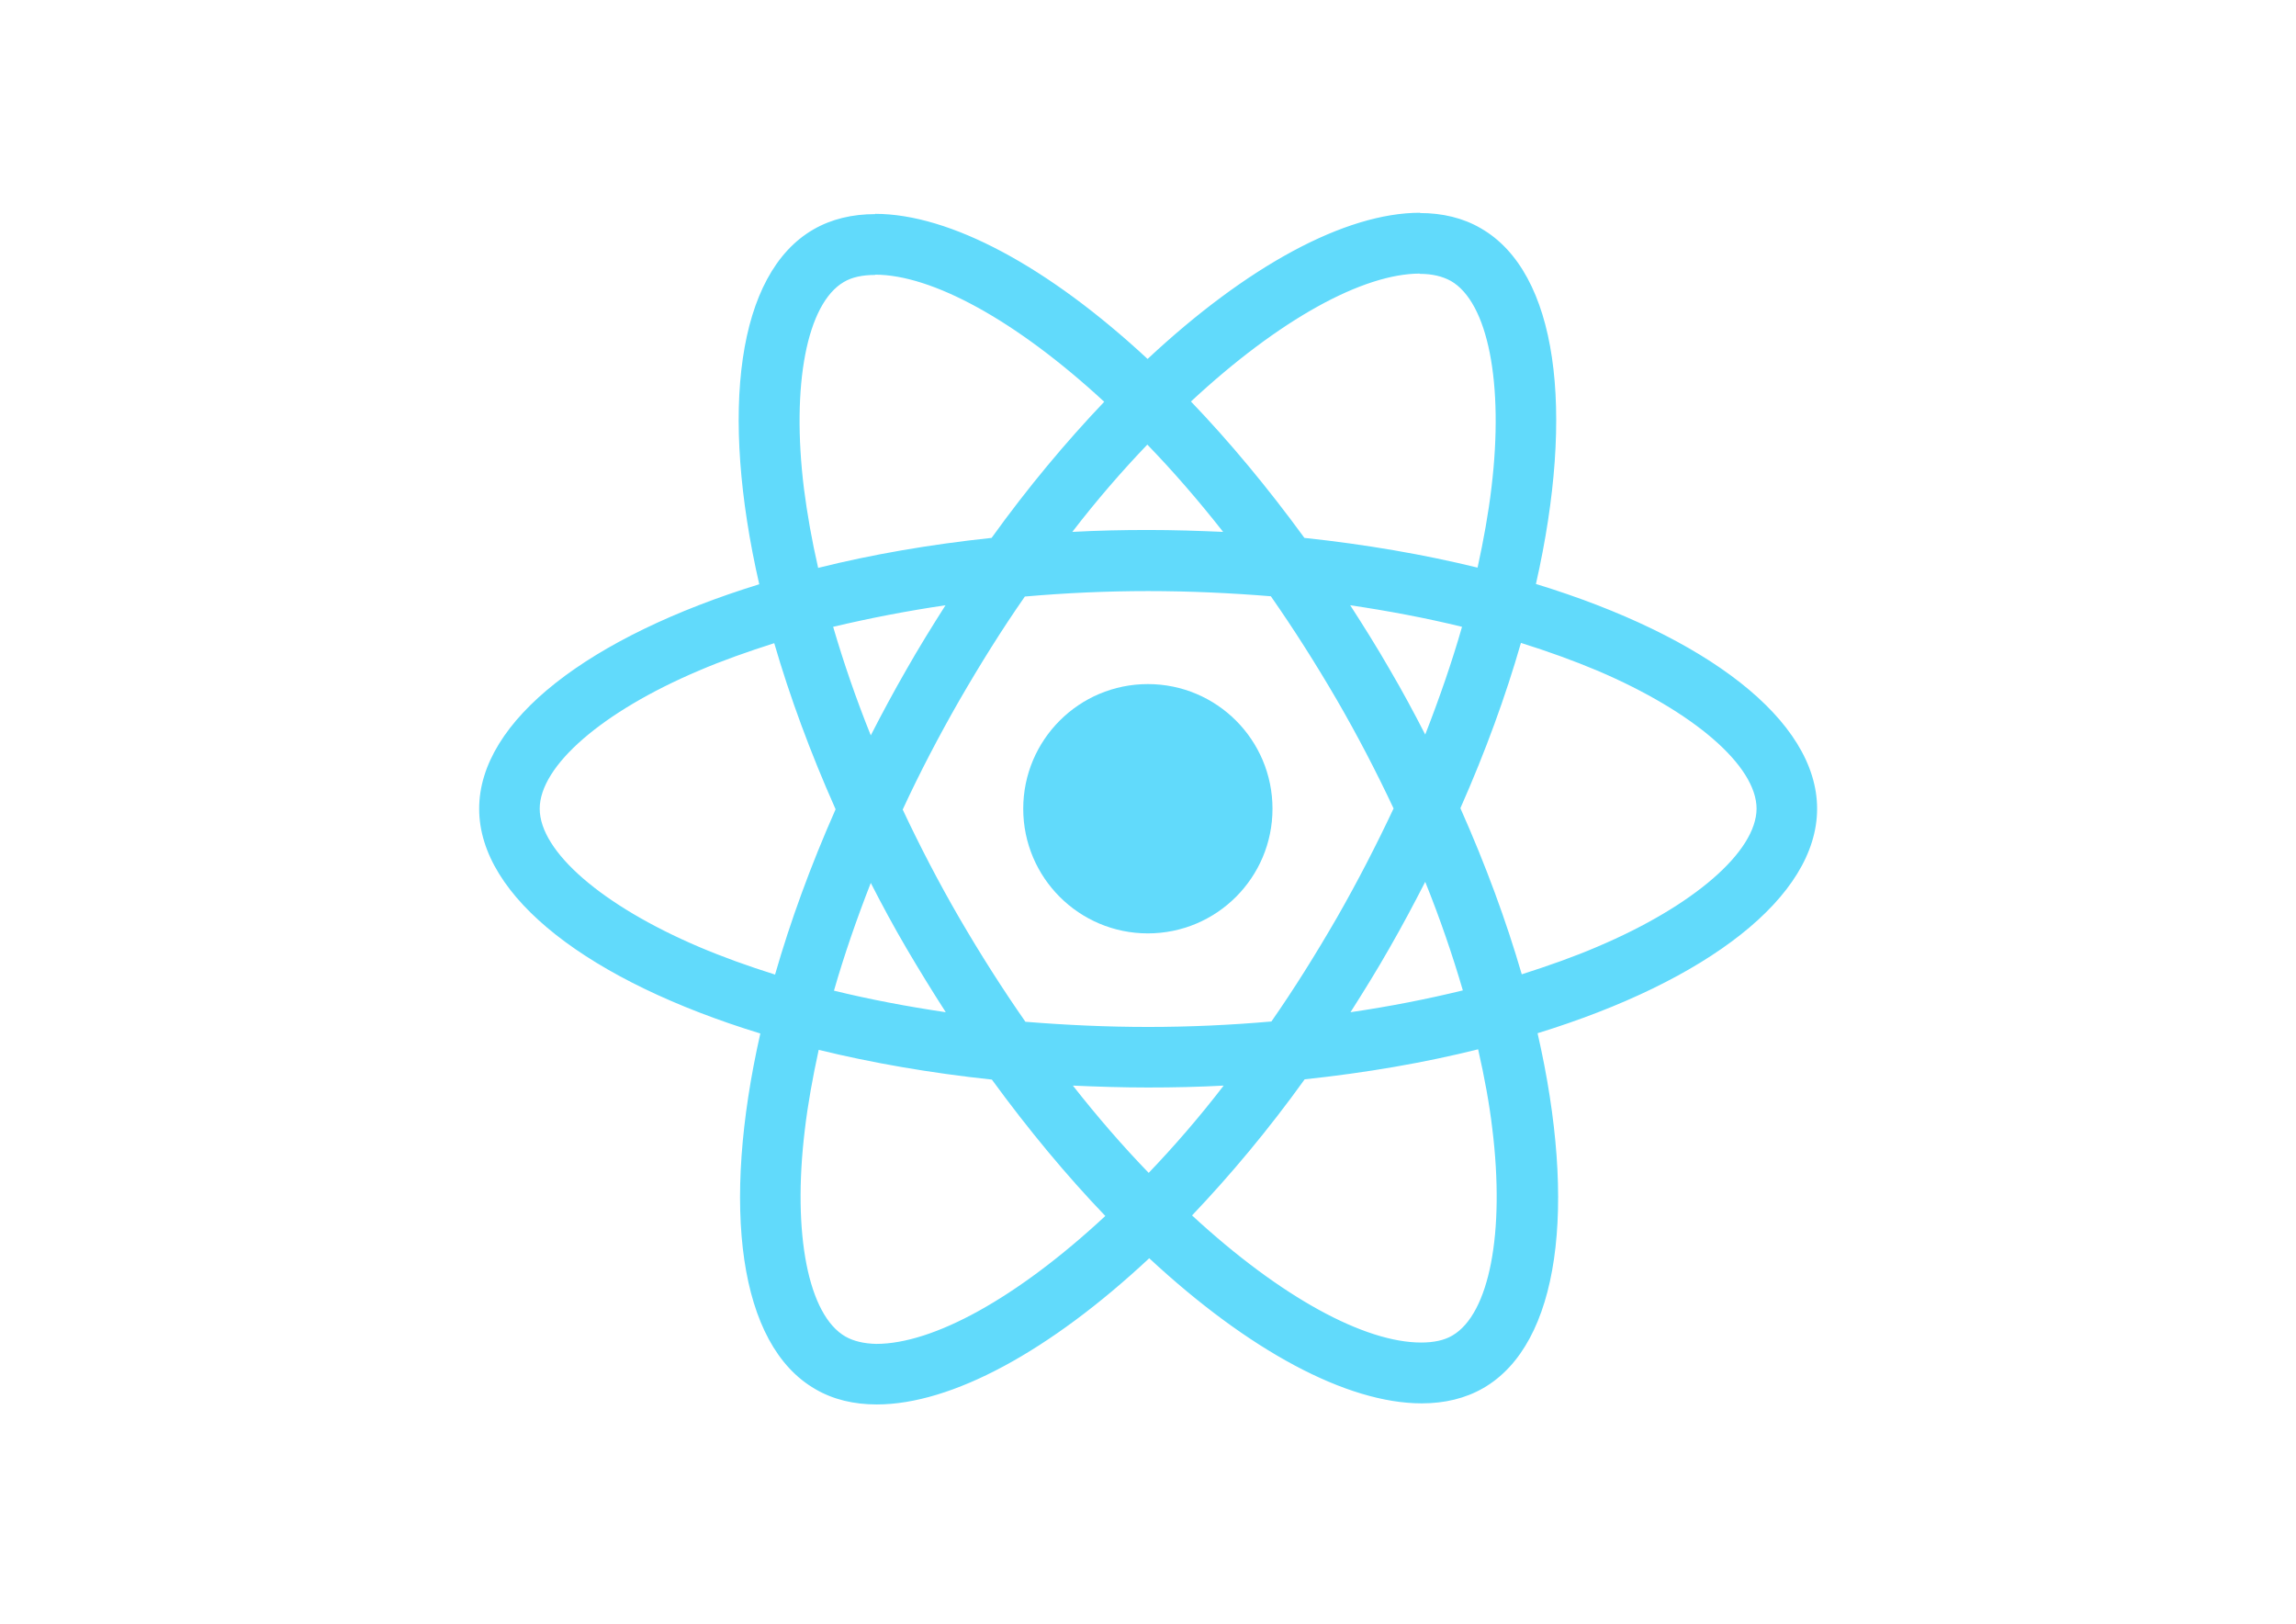
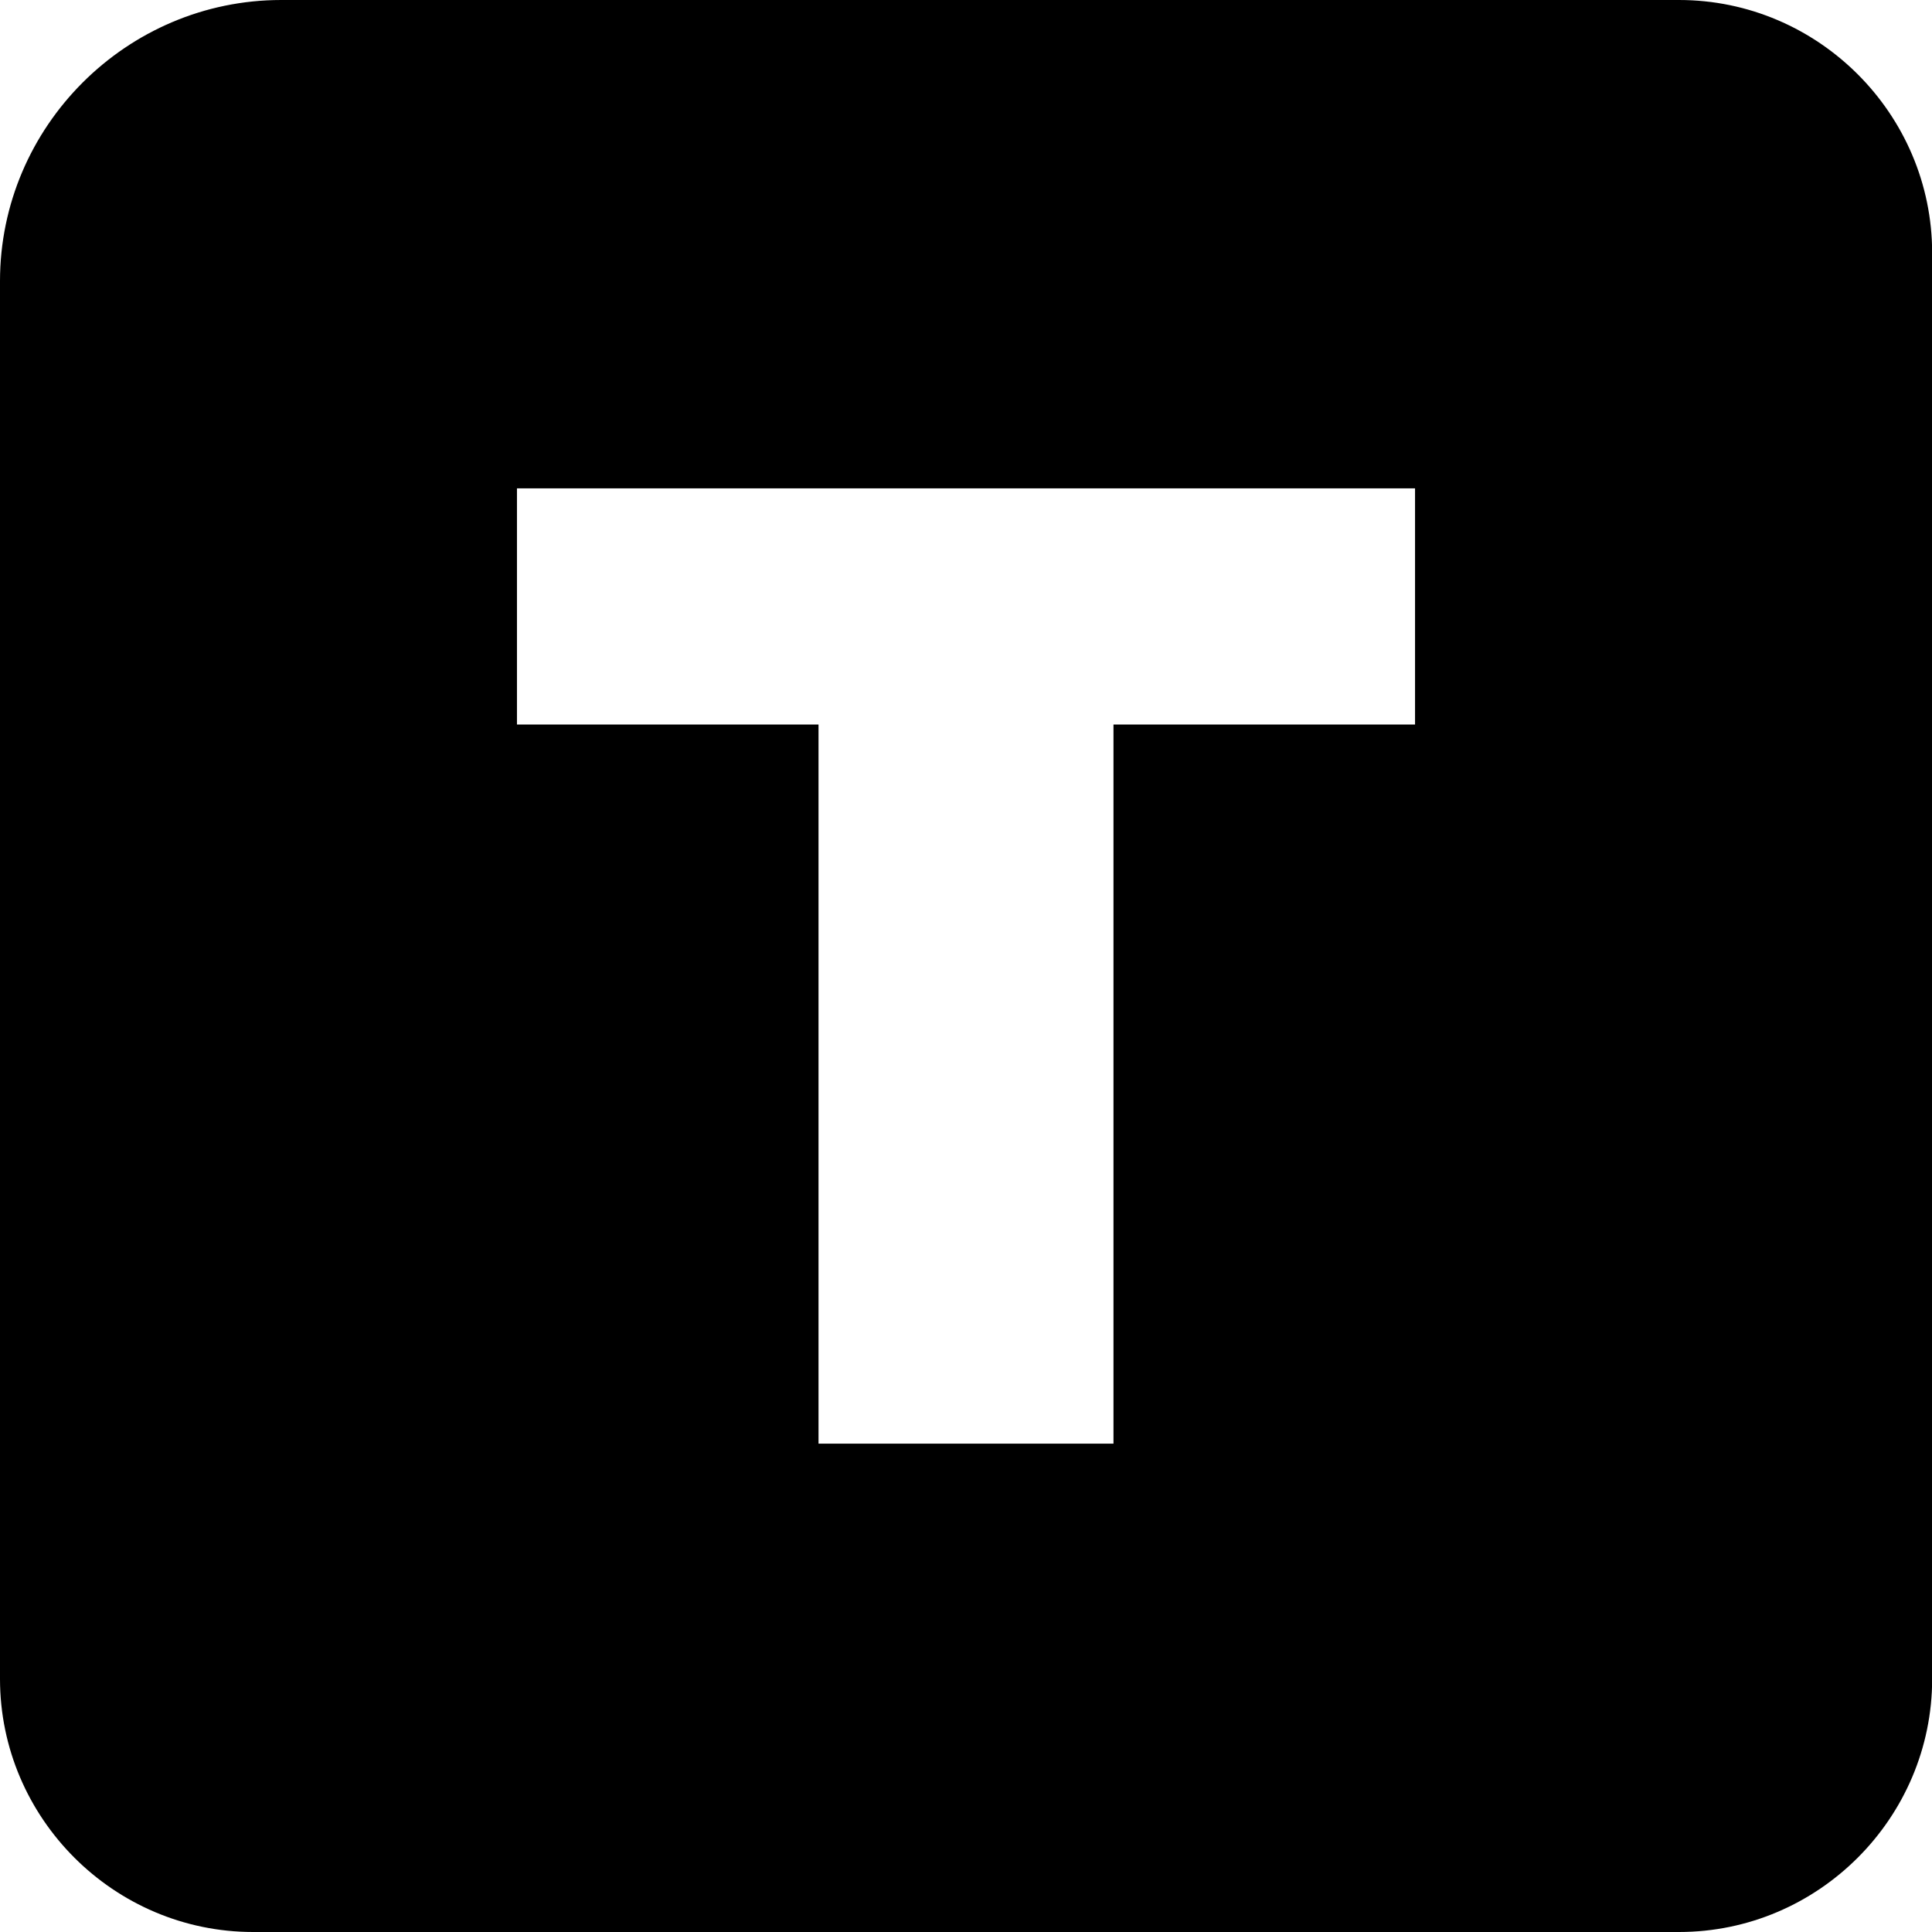
- <svg xmlns="http://www.w3.org/2000/svg" viewBox="0 0 841.9 595.3">
-   <g fill="#61DAFB">
-     <path d="M666.3 296.5c0-32.5-40.7-63.3-103.1-82.4 14.4-63.6 8-114.2-20.2-130.4-6.5-3.8-14.1-5.6-22.4-5.6v22.3c4.6 0 8.3.9 11.4 2.6 13.6 7.8 19.5 37.5 14.9 75.7-1.1 9.4-2.9 19.3-5.1 29.4-19.6-4.8-41-8.5-63.5-10.9-13.5-18.5-27.5-35.3-41.6-50 32.6-30.3 63.2-46.9 84-46.9V78c-27.5 0-63.5 19.6-99.9 53.6-36.4-33.8-72.4-53.2-99.9-53.2v22.3c20.7 0 51.4 16.5 84 46.6-14 14.7-28 31.4-41.3 49.9-22.6 2.4-44 6.1-63.6 11-2.3-10-4-19.7-5.2-29-4.7-38.2 1.1-67.9 14.6-75.8 3-1.8 6.9-2.6 11.5-2.6V78.5c-8.4 0-16 1.8-22.6 5.6-28.1 16.2-34.4 66.7-19.9 130.1-62.2 19.2-102.7 49.9-102.7 82.3 0 32.5 40.7 63.3 103.1 82.4-14.4 63.6-8 114.2 20.2 130.4 6.5 3.8 14.1 5.6 22.5 5.6 27.5 0 63.5-19.6 99.9-53.6 36.4 33.8 72.4 53.2 99.9 53.2 8.4 0 16-1.8 22.6-5.6 28.1-16.2 34.4-66.7 19.9-130.1 62-19.1 102.5-49.9 102.5-82.3zm-130.2-66.7c-3.7 12.9-8.3 26.2-13.5 39.5-4.1-8-8.4-16-13.1-24-4.6-8-9.5-15.8-14.4-23.4 14.2 2.1 27.9 4.7 41 7.9zm-45.8 106.5c-7.8 13.5-15.8 26.3-24.1 38.2-14.9 1.3-30 2-45.2 2-15.1 0-30.2-.7-45-1.9-8.3-11.9-16.4-24.6-24.2-38-7.6-13.1-14.5-26.4-20.8-39.8 6.2-13.4 13.2-26.8 20.7-39.9 7.8-13.5 15.8-26.3 24.1-38.2 14.9-1.3 30-2 45.2-2 15.1 0 30.2.7 45 1.9 8.3 11.9 16.4 24.6 24.2 38 7.6 13.1 14.5 26.4 20.8 39.8-6.3 13.4-13.2 26.8-20.7 39.9zm32.3-13c5.4 13.4 10 26.8 13.8 39.8-13.1 3.2-26.9 5.9-41.2 8 4.9-7.7 9.8-15.6 14.4-23.7 4.6-8 8.9-16.1 13-24.1zM421.2 430c-9.3-9.6-18.6-20.3-27.8-32 9 .4 18.2.7 27.5.7 9.4 0 18.7-.2 27.8-.7-9 11.7-18.3 22.4-27.5 32zm-74.4-58.9c-14.2-2.1-27.9-4.7-41-7.9 3.7-12.9 8.3-26.2 13.5-39.5 4.1 8 8.4 16 13.1 24 4.7 8 9.5 15.8 14.4 23.4zM420.7 163c9.3 9.6 18.6 20.3 27.8 32-9-.4-18.2-.7-27.5-.7-9.4 0-18.7.2-27.8.7 9-11.7 18.3-22.4 27.5-32zm-74 58.9c-4.9 7.7-9.8 15.6-14.4 23.7-4.6 8-8.9 16-13 24-5.4-13.4-10-26.8-13.8-39.8 13.1-3.1 26.9-5.8 41.2-7.9zm-90.5 125.2c-35.4-15.1-58.3-34.9-58.3-50.6 0-15.7 22.9-35.6 58.3-50.6 8.6-3.7 18-7 27.7-10.1 5.7 19.6 13.2 40 22.5 60.9-9.2 20.8-16.6 41.1-22.2 60.6-9.9-3.1-19.3-6.5-28-10.2zM310 490c-13.6-7.8-19.5-37.5-14.9-75.7 1.1-9.4 2.9-19.3 5.1-29.4 19.6 4.8 41 8.5 63.5 10.9 13.5 18.5 27.5 35.3 41.6 50-32.6 30.3-63.2 46.9-84 46.9-4.5-.1-8.3-1-11.3-2.7zm237.2-76.2c4.7 38.2-1.1 67.9-14.6 75.8-3 1.8-6.9 2.6-11.5 2.6-20.7 0-51.4-16.5-84-46.6 14-14.7 28-31.4 41.3-49.9 22.6-2.4 44-6.1 63.6-11 2.3 10.1 4.1 19.8 5.2 29.1zm38.5-66.7c-8.6 3.7-18 7-27.7 10.1-5.7-19.6-13.2-40-22.5-60.9 9.2-20.8 16.6-41.1 22.2-60.6 9.9 3.1 19.3 6.5 28.1 10.2 35.4 15.1 58.3 34.9 58.3 50.6-.1 15.7-23 35.6-58.4 50.6zM320.8 78.4z" />
-     <circle cx="420.9" cy="296.5" r="45.7" />
-     <path d="M520.5 78.1z" />
-   </g>
+ <svg xmlns="http://www.w3.org/2000/svg" viewBox="0 0 122.88 122.88">
+   <path d="M17.89 0h88.9c8.85 0 16.1 7.24 16.1 16.1v90.68c0 8.85-7.24 16.1-16.1 16.1H16.1c-8.85 0-16.1-7.24-16.1-16.1v-88.9C0 8.05 8.05 0 17.89 0zm14.99 31.06H90v15.02H70.82v45.74H52.06V46.08H32.88V31.06z" fill-rule="evenodd" clip-rule="evenodd" />
</svg>
